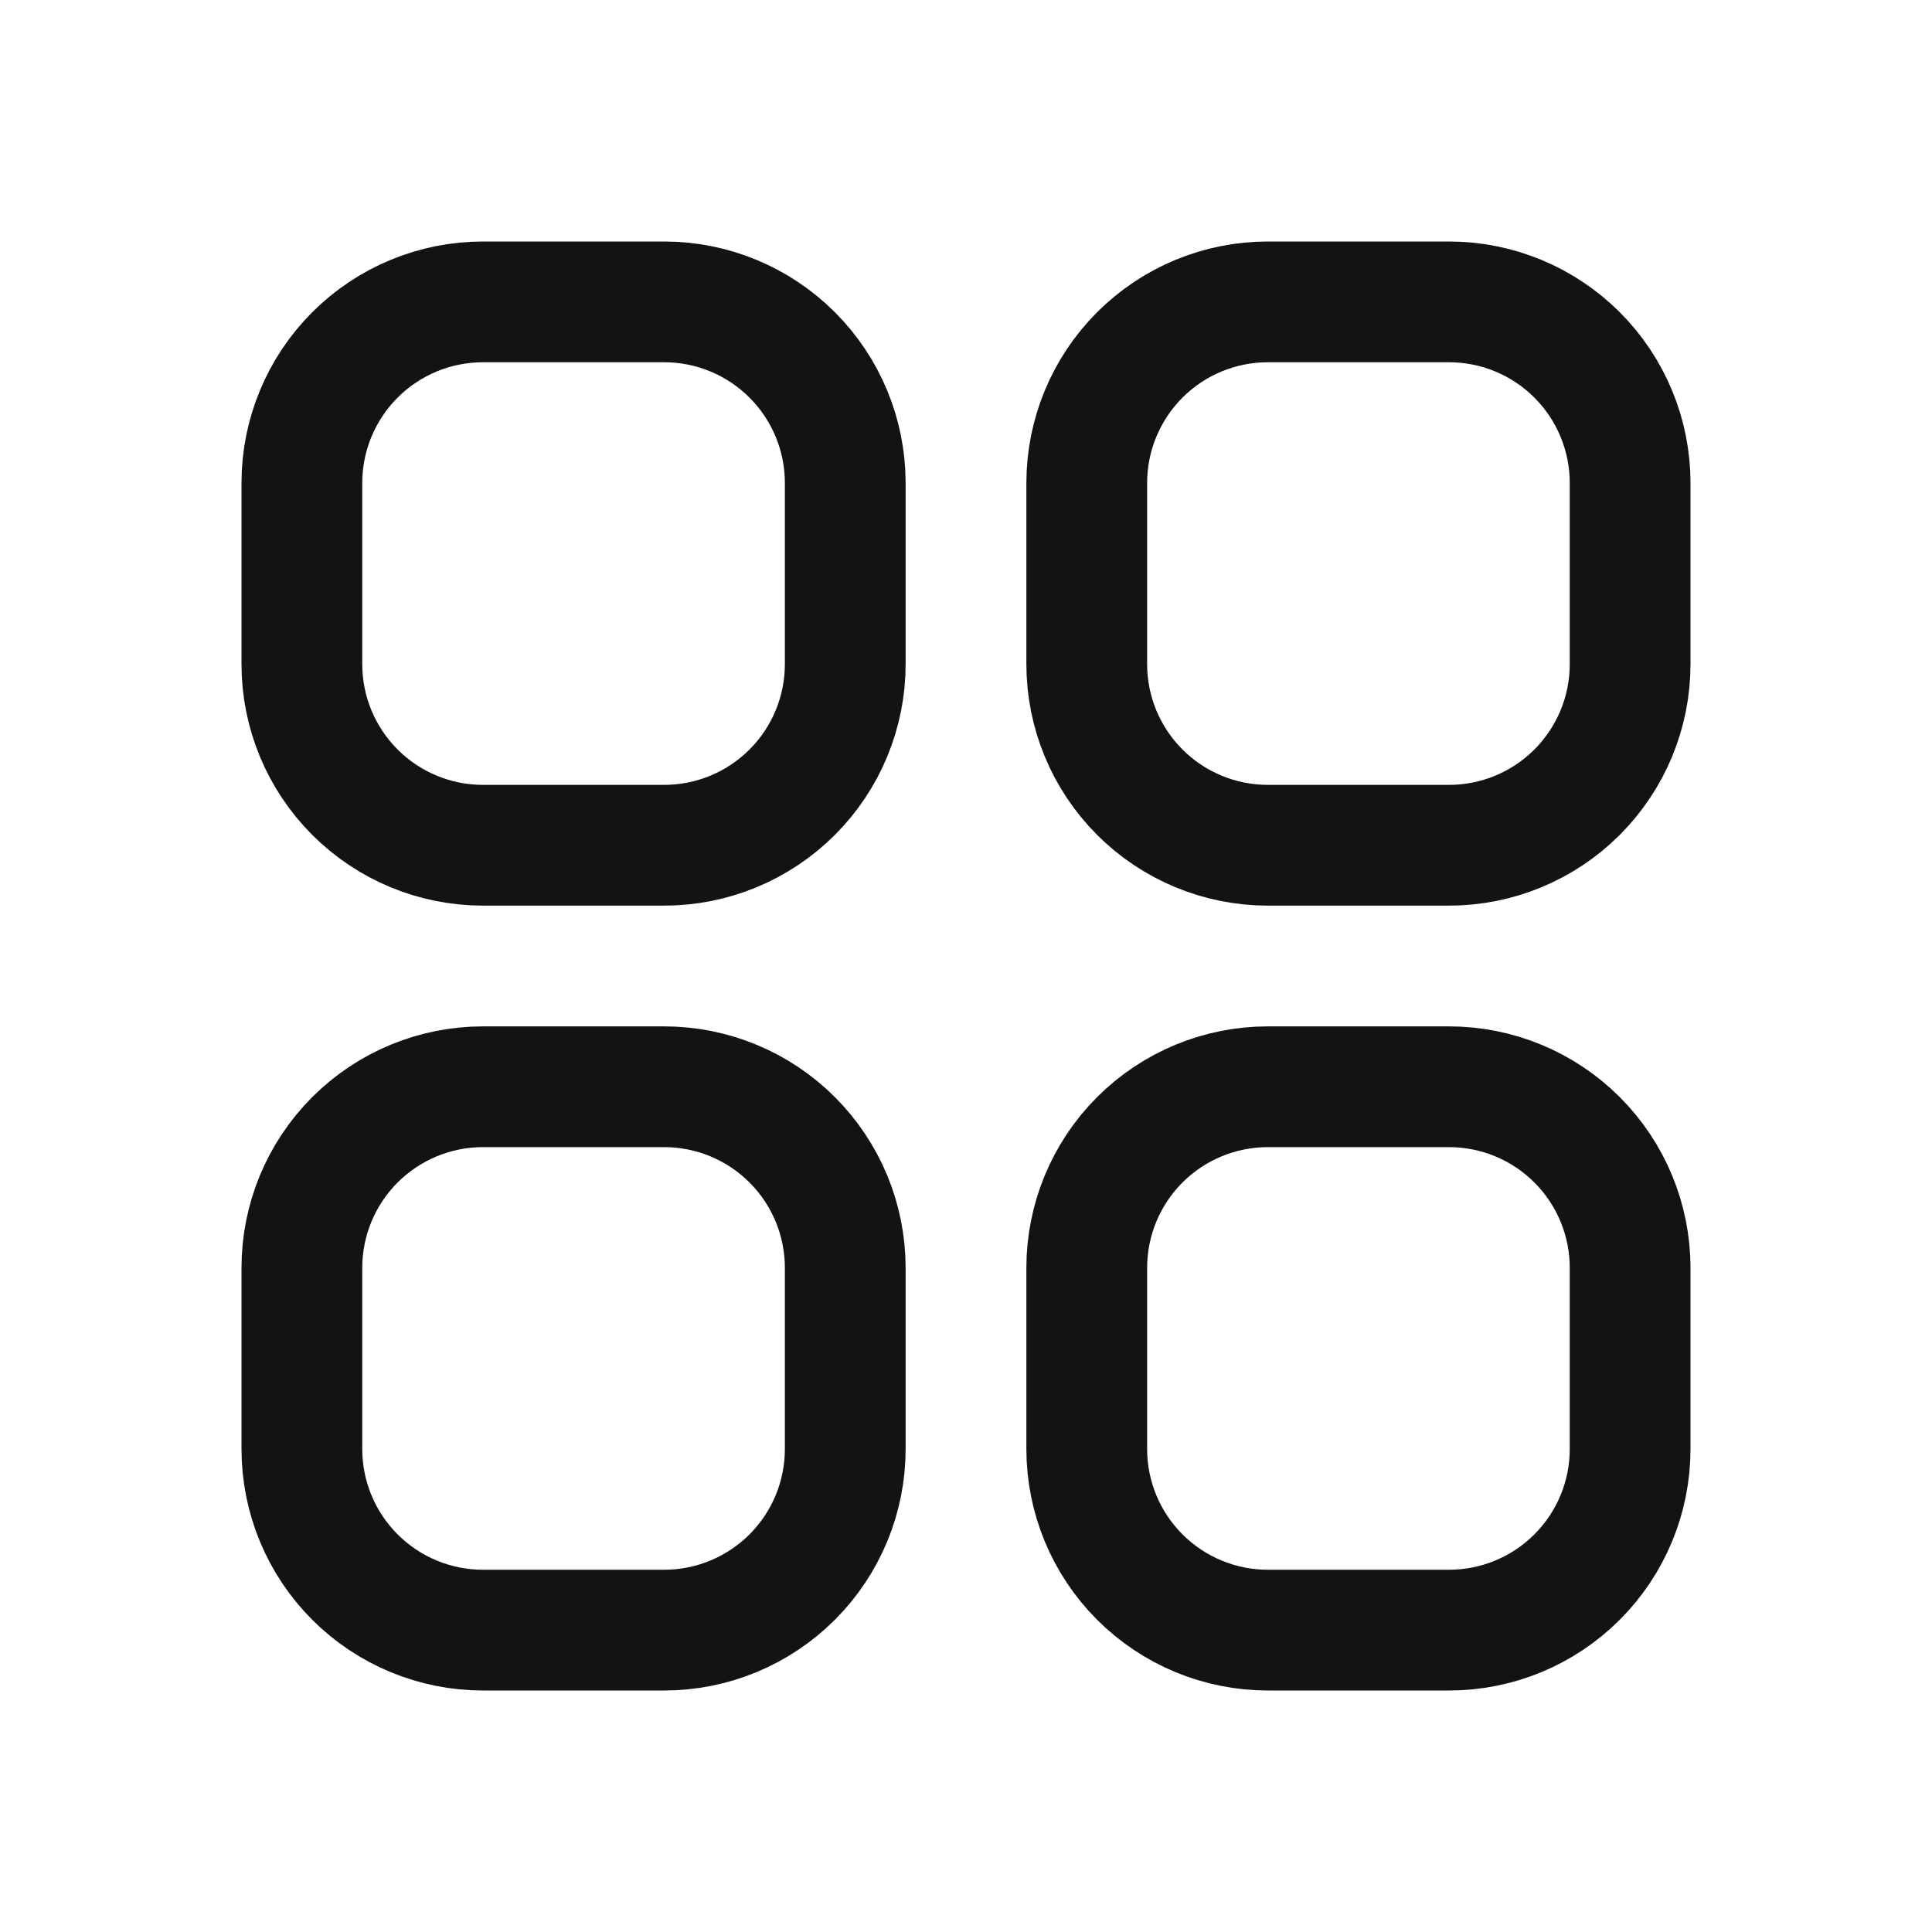
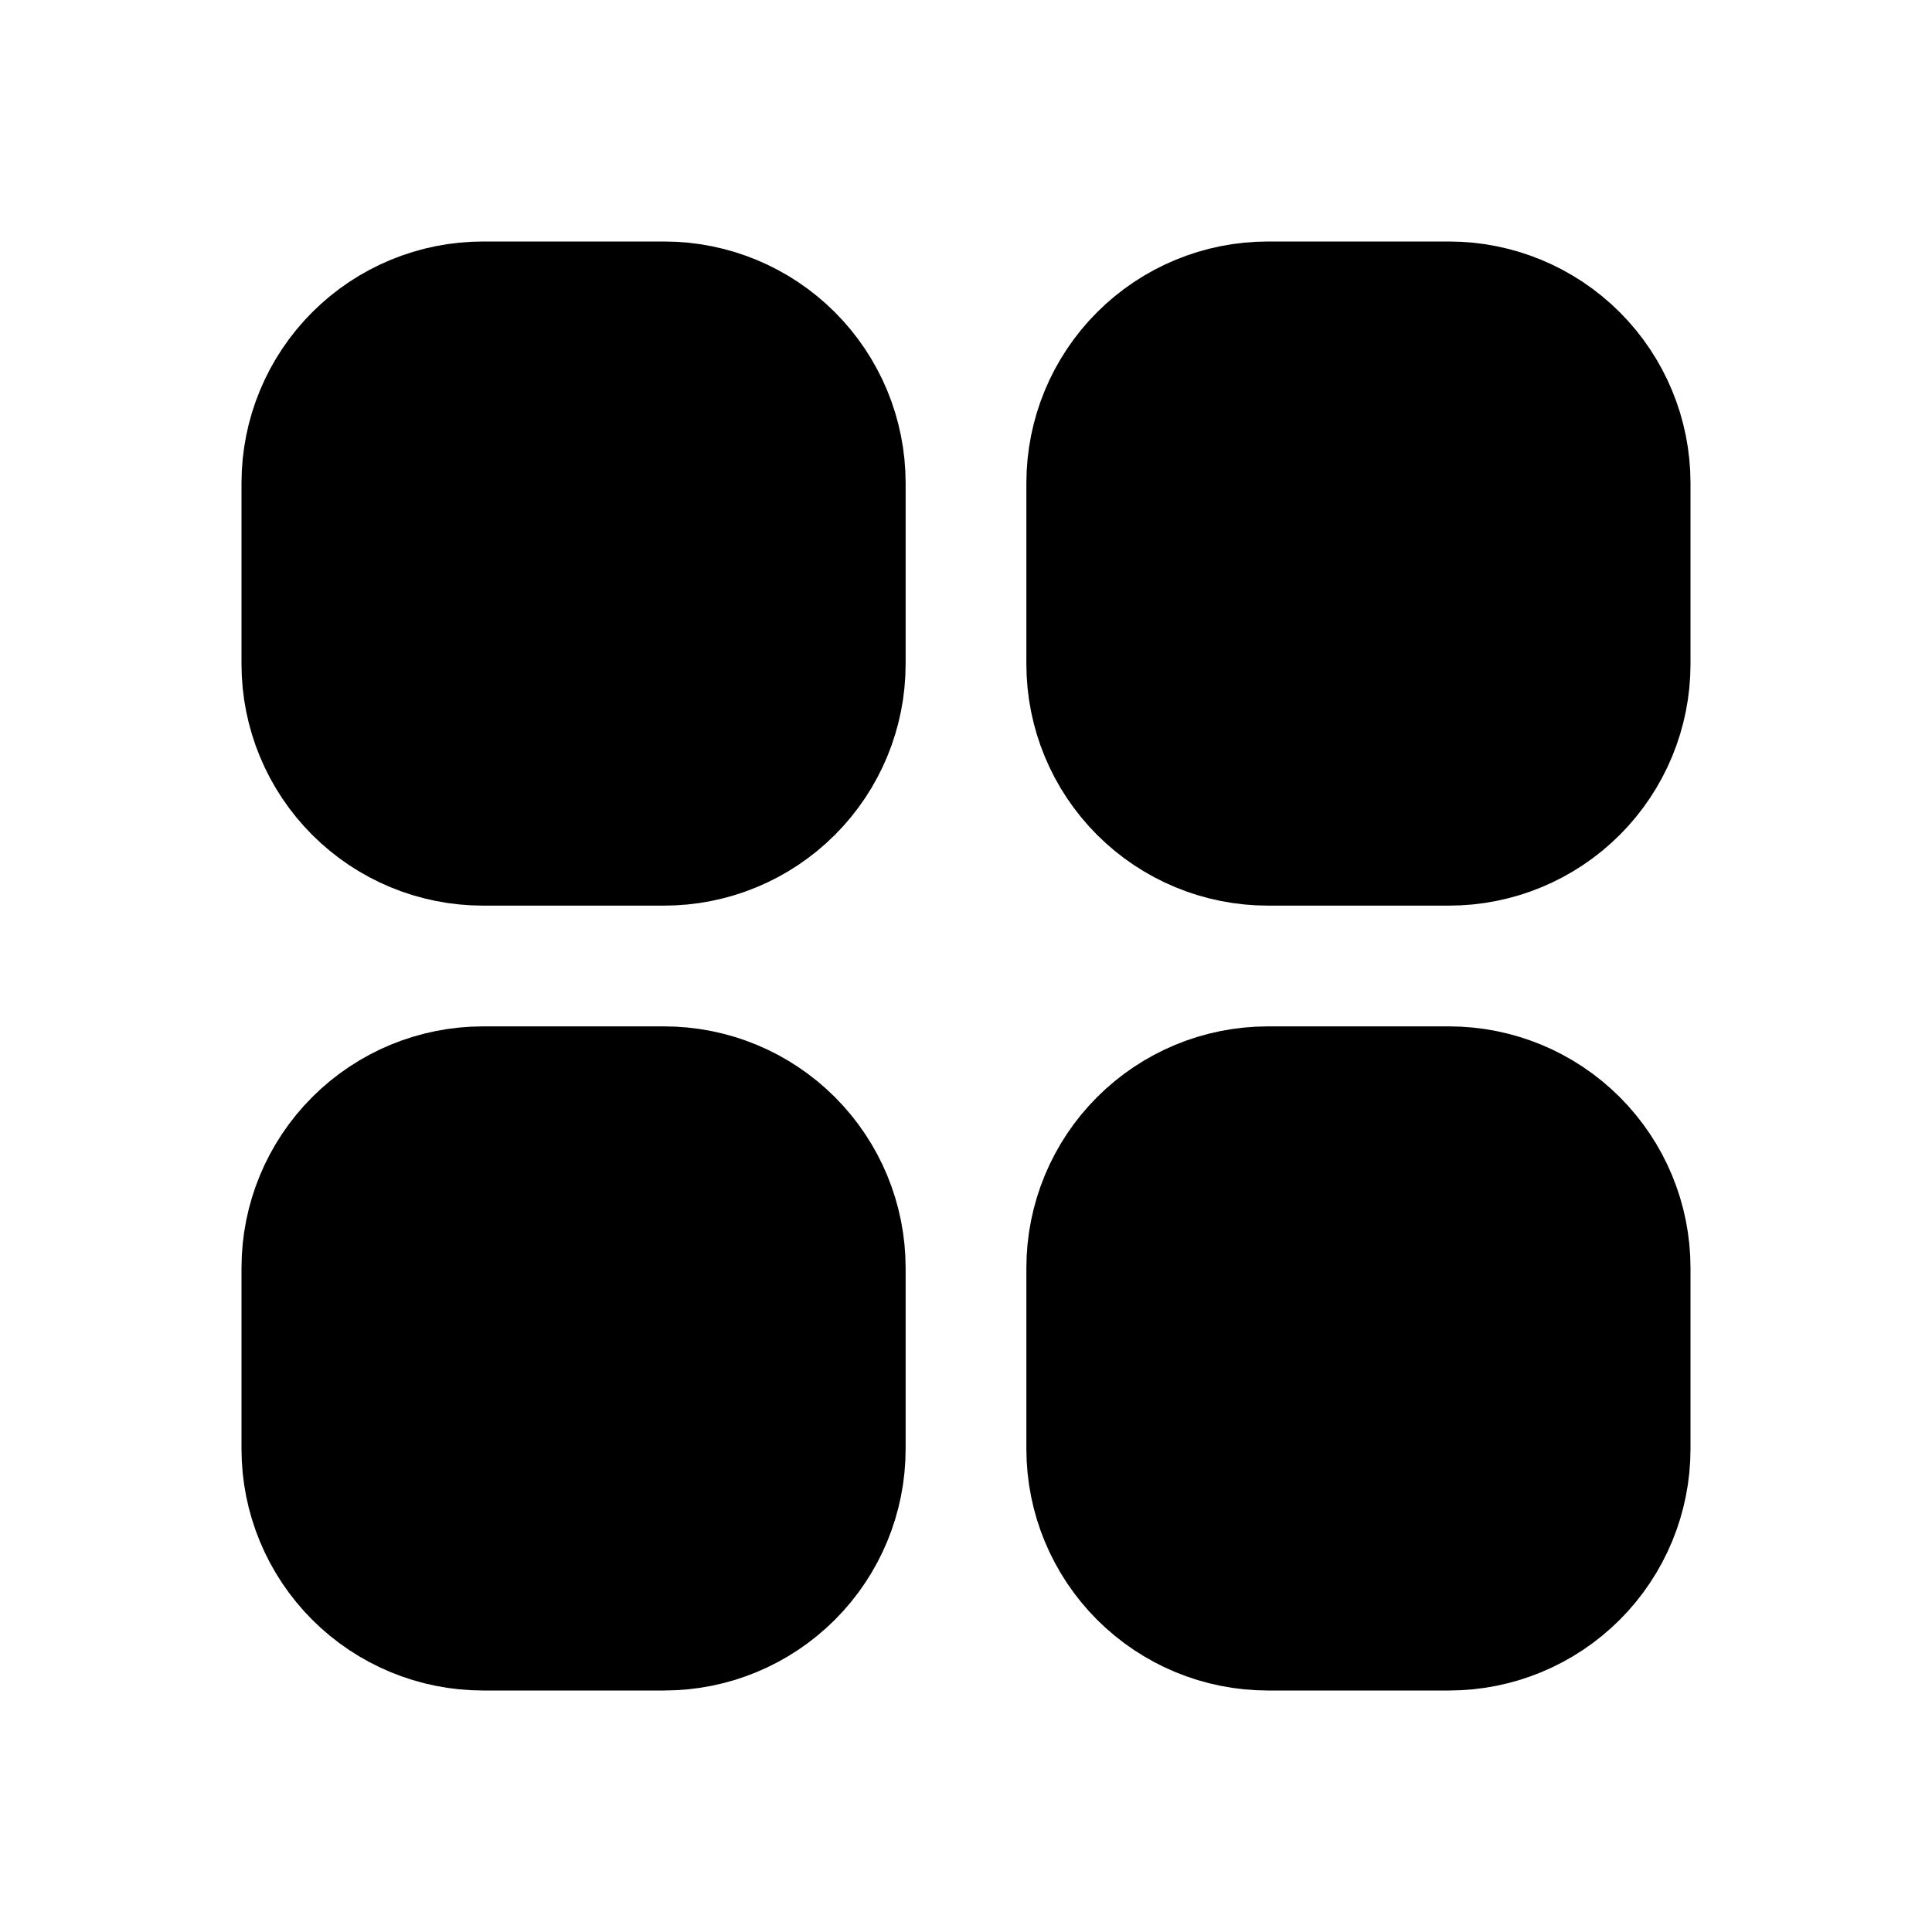
- <svg xmlns="http://www.w3.org/2000/svg" width="24" height="24" viewBox="0 0 24 24" fill="none">
-   <path d="M3.75 6C3.75 5.403 3.987 4.831 4.409 4.409C4.831 3.987 5.403 3.75 6 3.75H8.25C8.847 3.75 9.419 3.987 9.841 4.409C10.263 4.831 10.5 5.403 10.5 6V8.25C10.5 8.847 10.263 9.419 9.841 9.841C9.419 10.263 8.847 10.5 8.25 10.5H6C5.403 10.5 4.831 10.263 4.409 9.841C3.987 9.419 3.75 8.847 3.75 8.25V6ZM3.75 15.75C3.75 15.153 3.987 14.581 4.409 14.159C4.831 13.737 5.403 13.5 6 13.5H8.25C8.847 13.5 9.419 13.737 9.841 14.159C10.263 14.581 10.5 15.153 10.5 15.75V18C10.5 18.597 10.263 19.169 9.841 19.591C9.419 20.013 8.847 20.25 8.25 20.25H6C5.403 20.25 4.831 20.013 4.409 19.591C3.987 19.169 3.75 18.597 3.75 18V15.75ZM13.5 6C13.5 5.403 13.737 4.831 14.159 4.409C14.581 3.987 15.153 3.75 15.75 3.75H18C18.597 3.75 19.169 3.987 19.591 4.409C20.013 4.831 20.25 5.403 20.25 6V8.25C20.25 8.847 20.013 9.419 19.591 9.841C19.169 10.263 18.597 10.5 18 10.5H15.75C15.153 10.5 14.581 10.263 14.159 9.841C13.737 9.419 13.5 8.847 13.5 8.25V6ZM13.5 15.75C13.5 15.153 13.737 14.581 14.159 14.159C14.581 13.737 15.153 13.5 15.75 13.5H18C18.597 13.5 19.169 13.737 19.591 14.159C20.013 14.581 20.25 15.153 20.25 15.75V18C20.25 18.597 20.013 19.169 19.591 19.591C19.169 20.013 18.597 20.25 18 20.25H15.75C15.153 20.25 14.581 20.013 14.159 19.591C13.737 19.169 13.5 18.597 13.5 18V15.75Z" stroke="#131314" stroke-width="1.5" stroke-linecap="round" stroke-linejoin="round" />
+ <svg xmlns="http://www.w3.org/2000/svg" width="24" height="24" viewBox="0 0 24 24" fill="currentColor">
+   <path d="M3.75 6C3.75 5.403 3.987 4.831 4.409 4.409C4.831 3.987 5.403 3.75 6 3.75H8.25C8.847 3.75 9.419 3.987 9.841 4.409C10.263 4.831 10.5 5.403 10.5 6V8.25C10.5 8.847 10.263 9.419 9.841 9.841C9.419 10.263 8.847 10.5 8.25 10.5H6C5.403 10.5 4.831 10.263 4.409 9.841C3.987 9.419 3.75 8.847 3.75 8.25V6ZM3.75 15.75C3.75 15.153 3.987 14.581 4.409 14.159C4.831 13.737 5.403 13.5 6 13.5H8.25C8.847 13.5 9.419 13.737 9.841 14.159C10.263 14.581 10.5 15.153 10.5 15.75V18C10.5 18.597 10.263 19.169 9.841 19.591C9.419 20.013 8.847 20.25 8.25 20.25H6C5.403 20.25 4.831 20.013 4.409 19.591C3.987 19.169 3.75 18.597 3.75 18V15.75ZM13.5 6C13.5 5.403 13.737 4.831 14.159 4.409C14.581 3.987 15.153 3.75 15.75 3.75H18C18.597 3.75 19.169 3.987 19.591 4.409C20.013 4.831 20.25 5.403 20.25 6V8.25C20.25 8.847 20.013 9.419 19.591 9.841C19.169 10.263 18.597 10.5 18 10.5H15.75C15.153 10.5 14.581 10.263 14.159 9.841C13.737 9.419 13.5 8.847 13.5 8.25V6ZM13.5 15.75C13.5 15.153 13.737 14.581 14.159 14.159C14.581 13.737 15.153 13.5 15.75 13.5H18C18.597 13.5 19.169 13.737 19.591 14.159C20.013 14.581 20.25 15.153 20.25 15.75V18C20.25 18.597 20.013 19.169 19.591 19.591C19.169 20.013 18.597 20.25 18 20.25H15.75C15.153 20.25 14.581 20.013 14.159 19.591C13.737 19.169 13.5 18.597 13.5 18V15.75Z" stroke="currentColor" stroke-width="1.5" stroke-linecap="round" stroke-linejoin="round" />
</svg>
